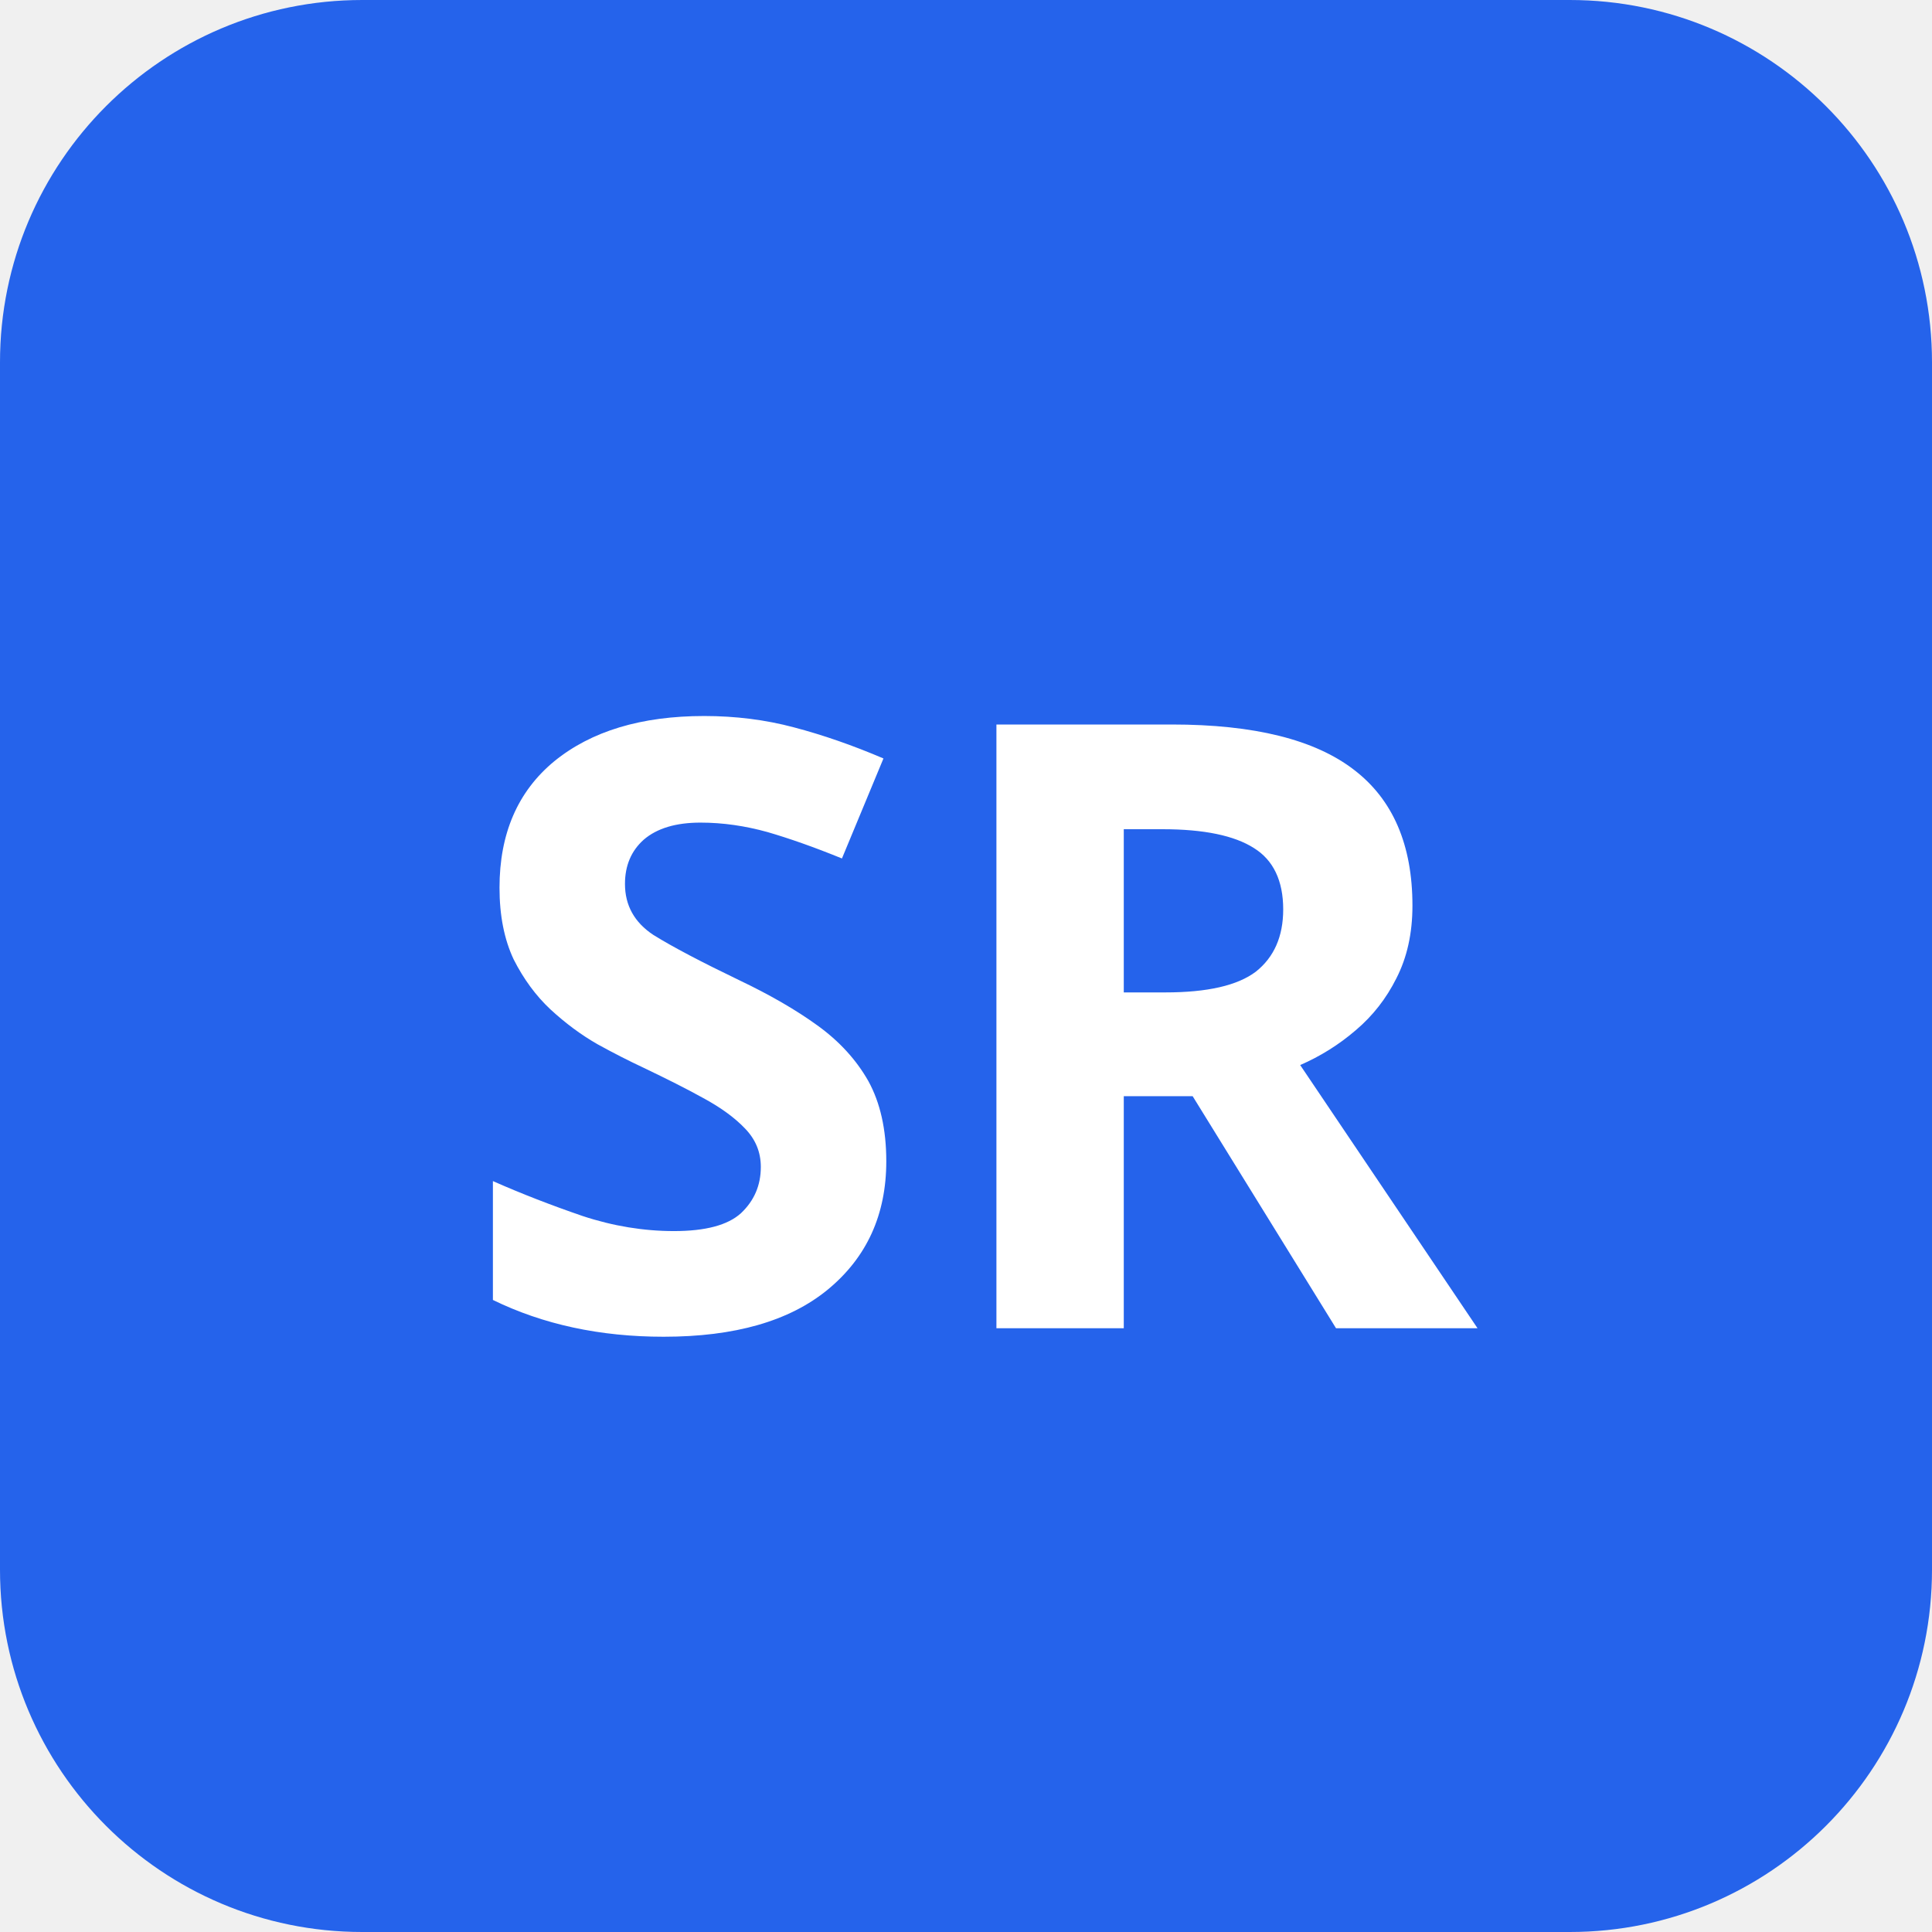
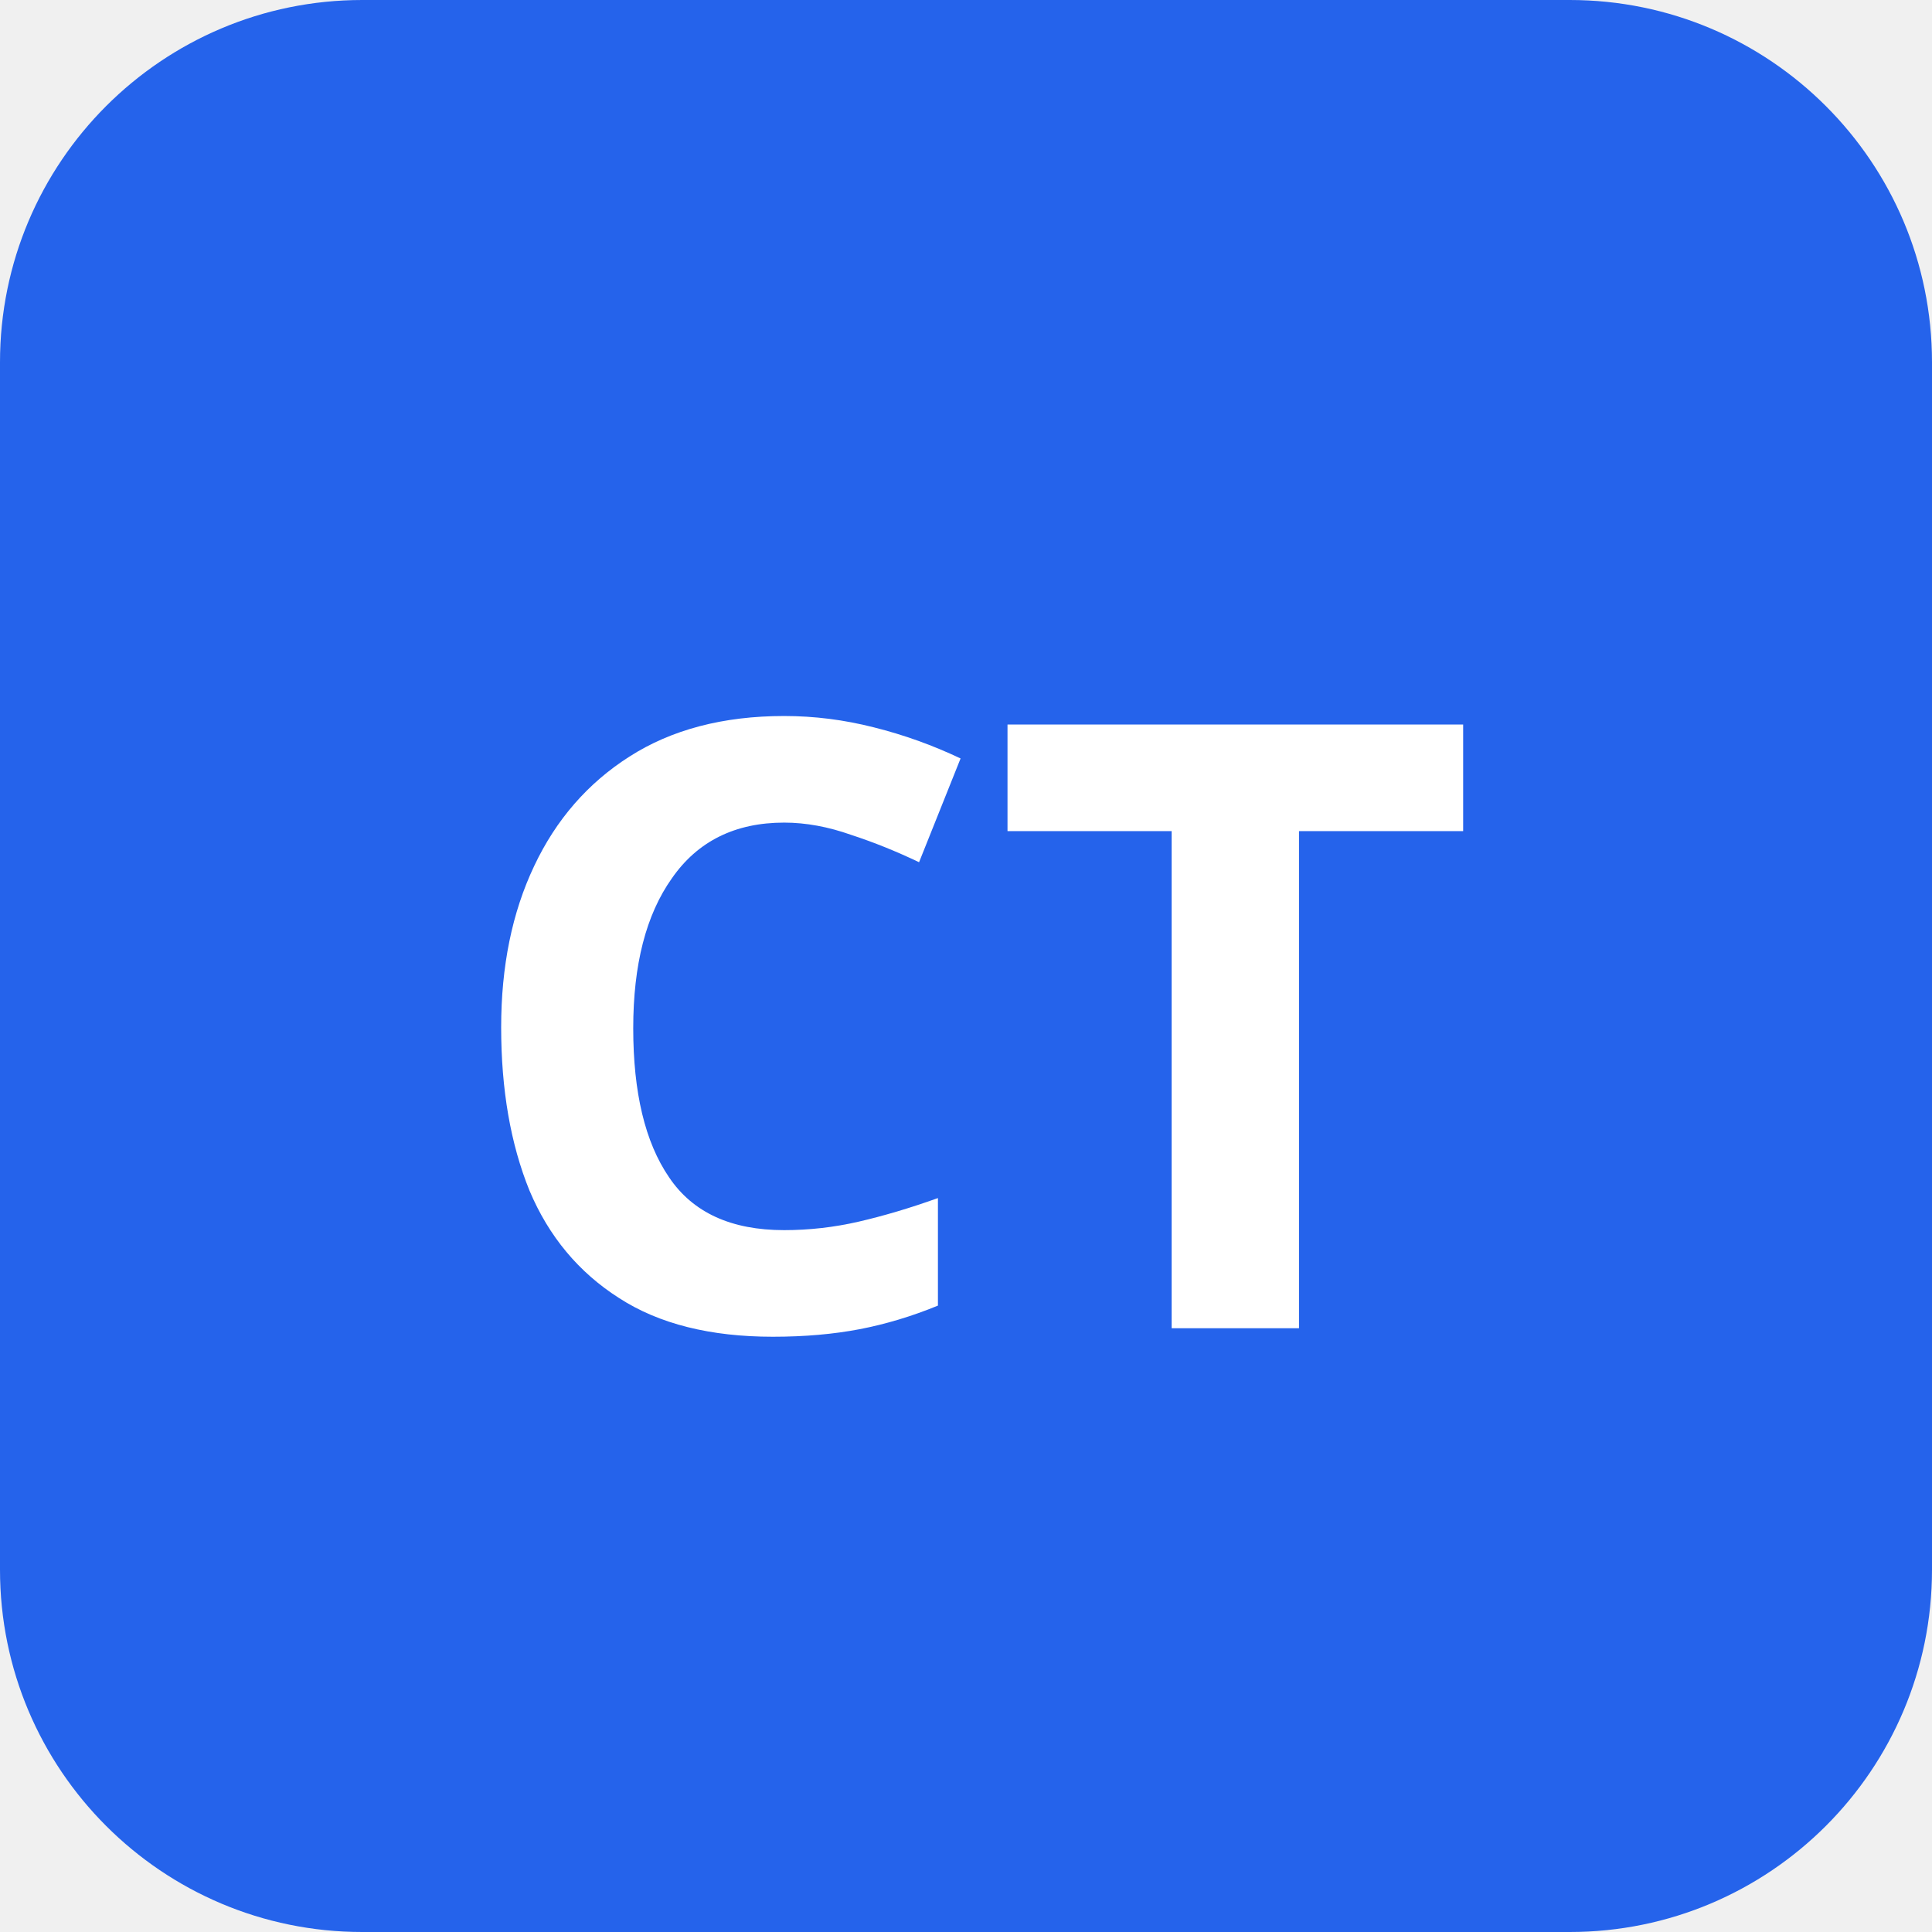
<svg xmlns="http://www.w3.org/2000/svg" viewBox="0 0 32 32">
  <rect width="32" height="32" rx="6" fill="#2563eb" />
-   <text x="16" y="22" font-family="system-ui,sans-serif" font-size="14" font-weight="700" fill="white" text-anchor="middle">SR</text>
+   <text x="16" y="22" font-family="system-ui,sans-serif" font-size="14" font-weight="700" fill="white" text-anchor="middle">CT</text>
</svg>
